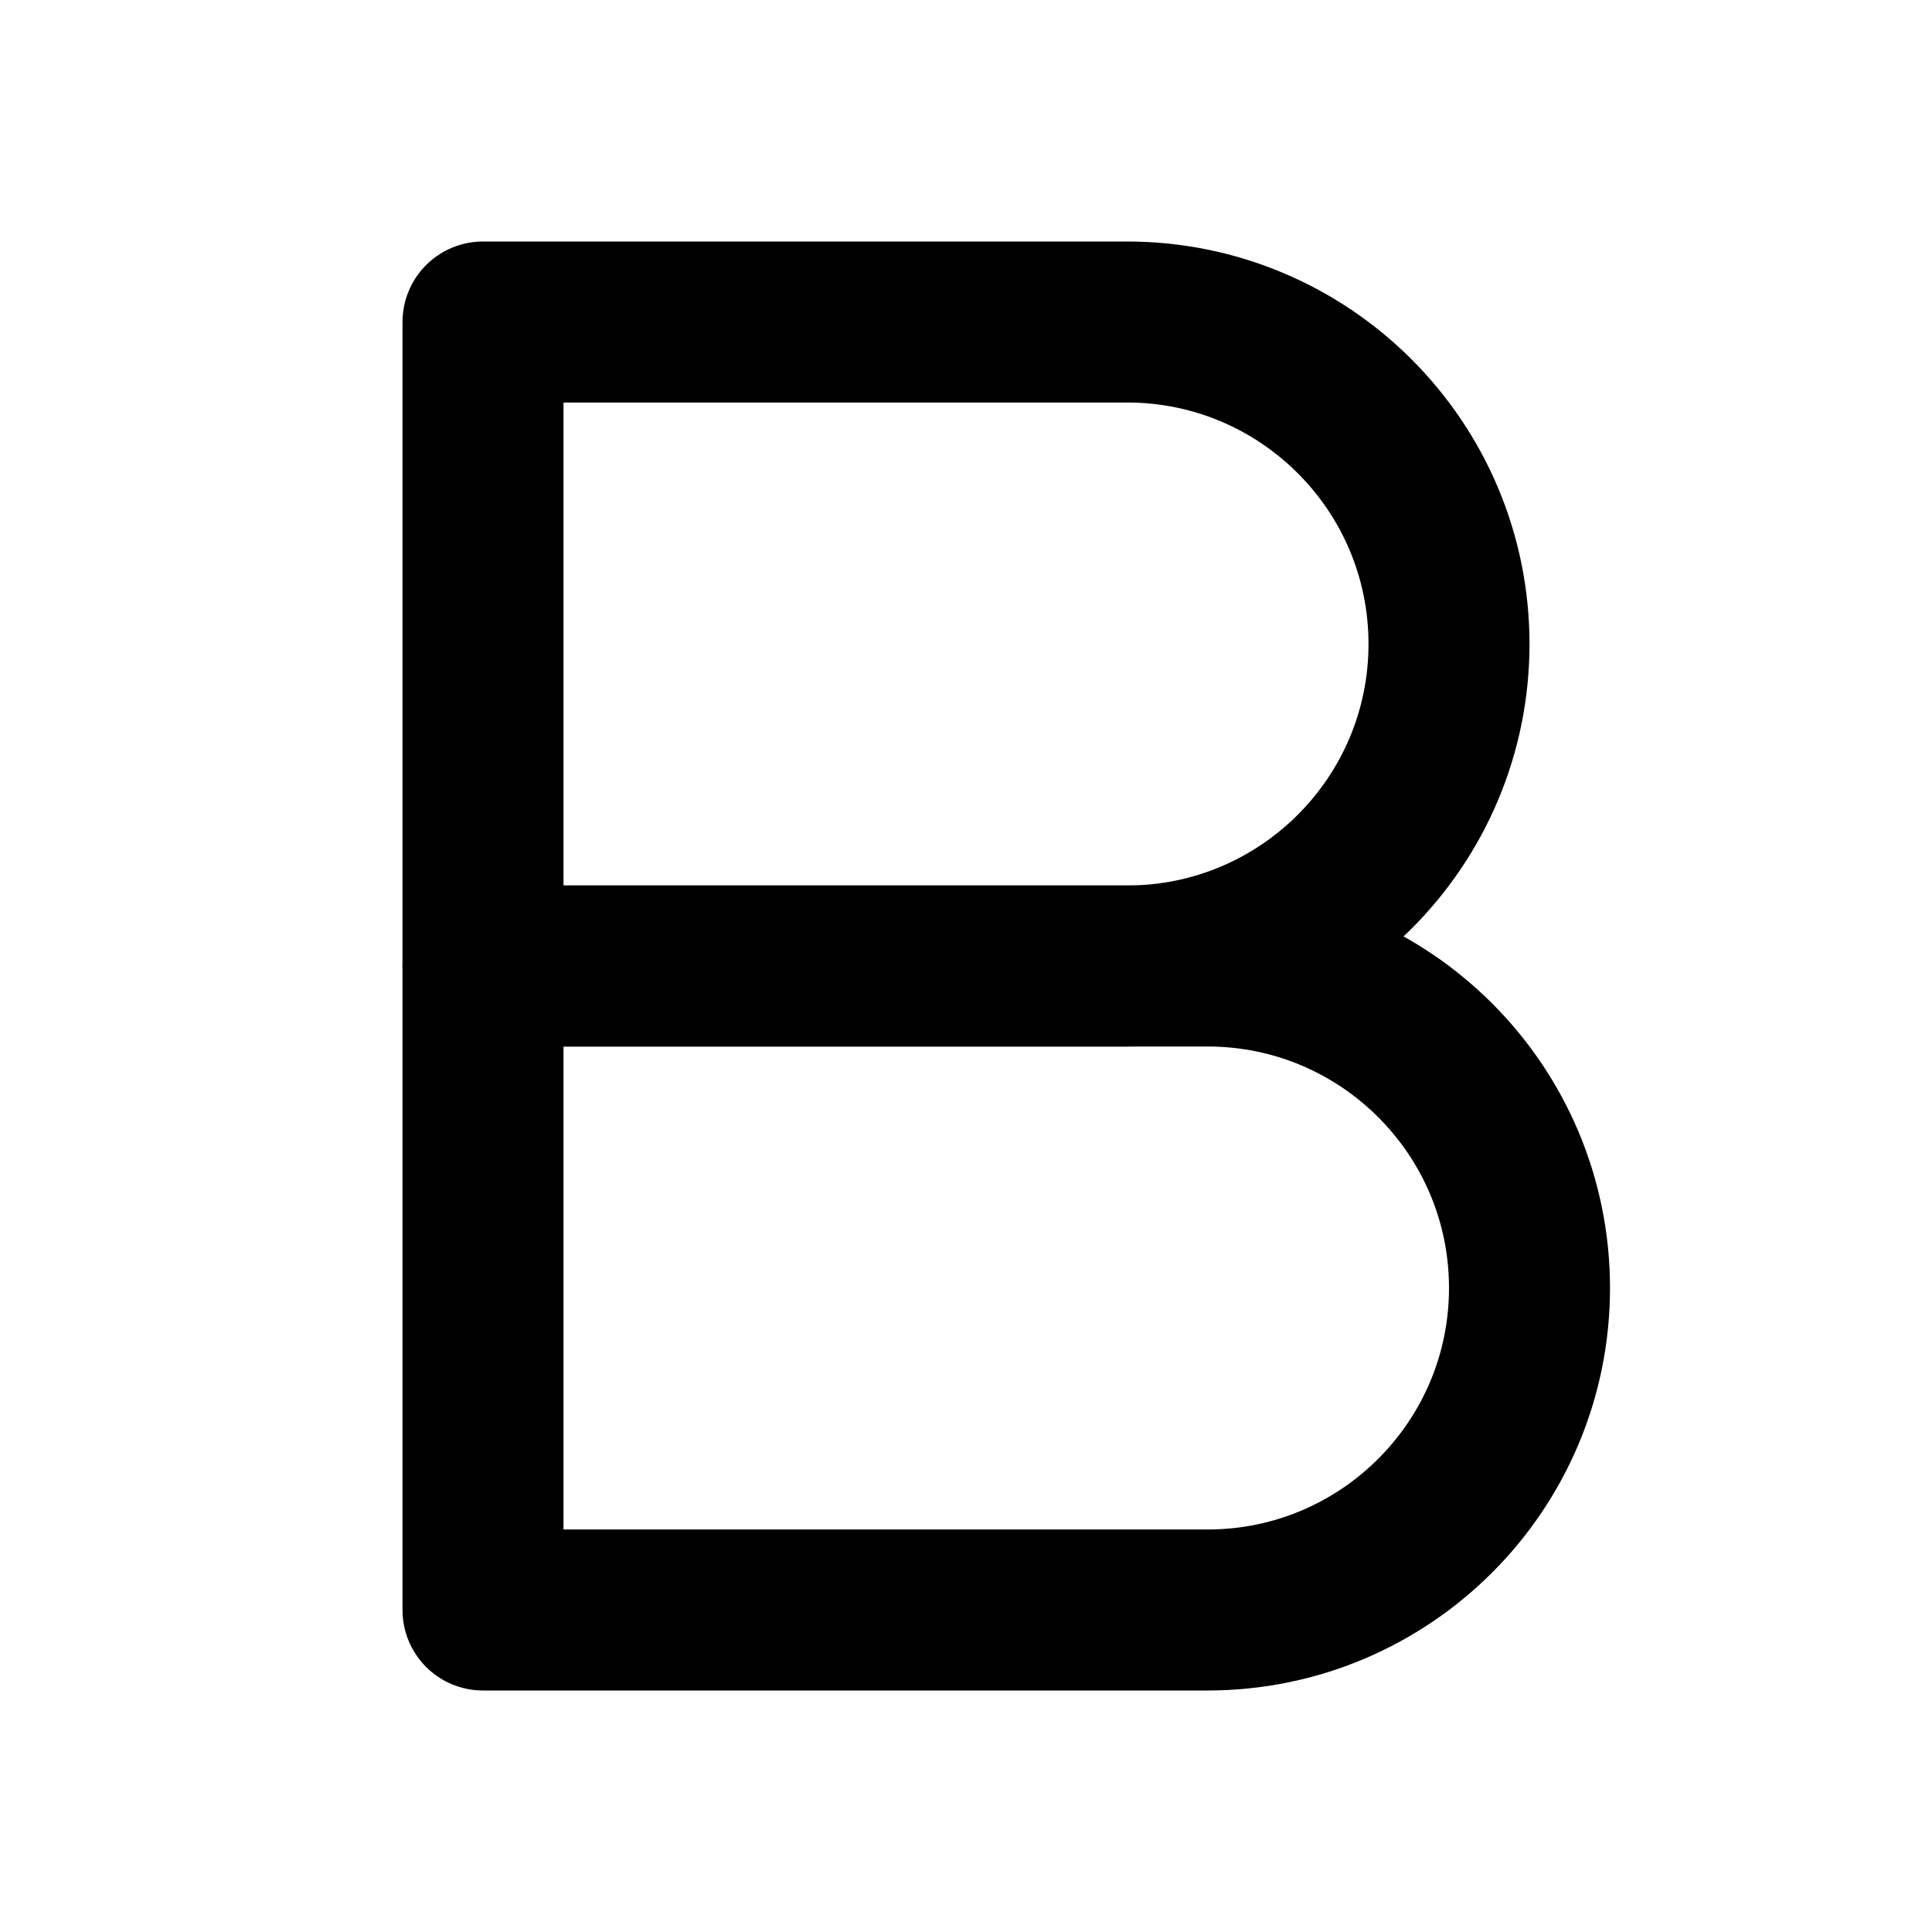
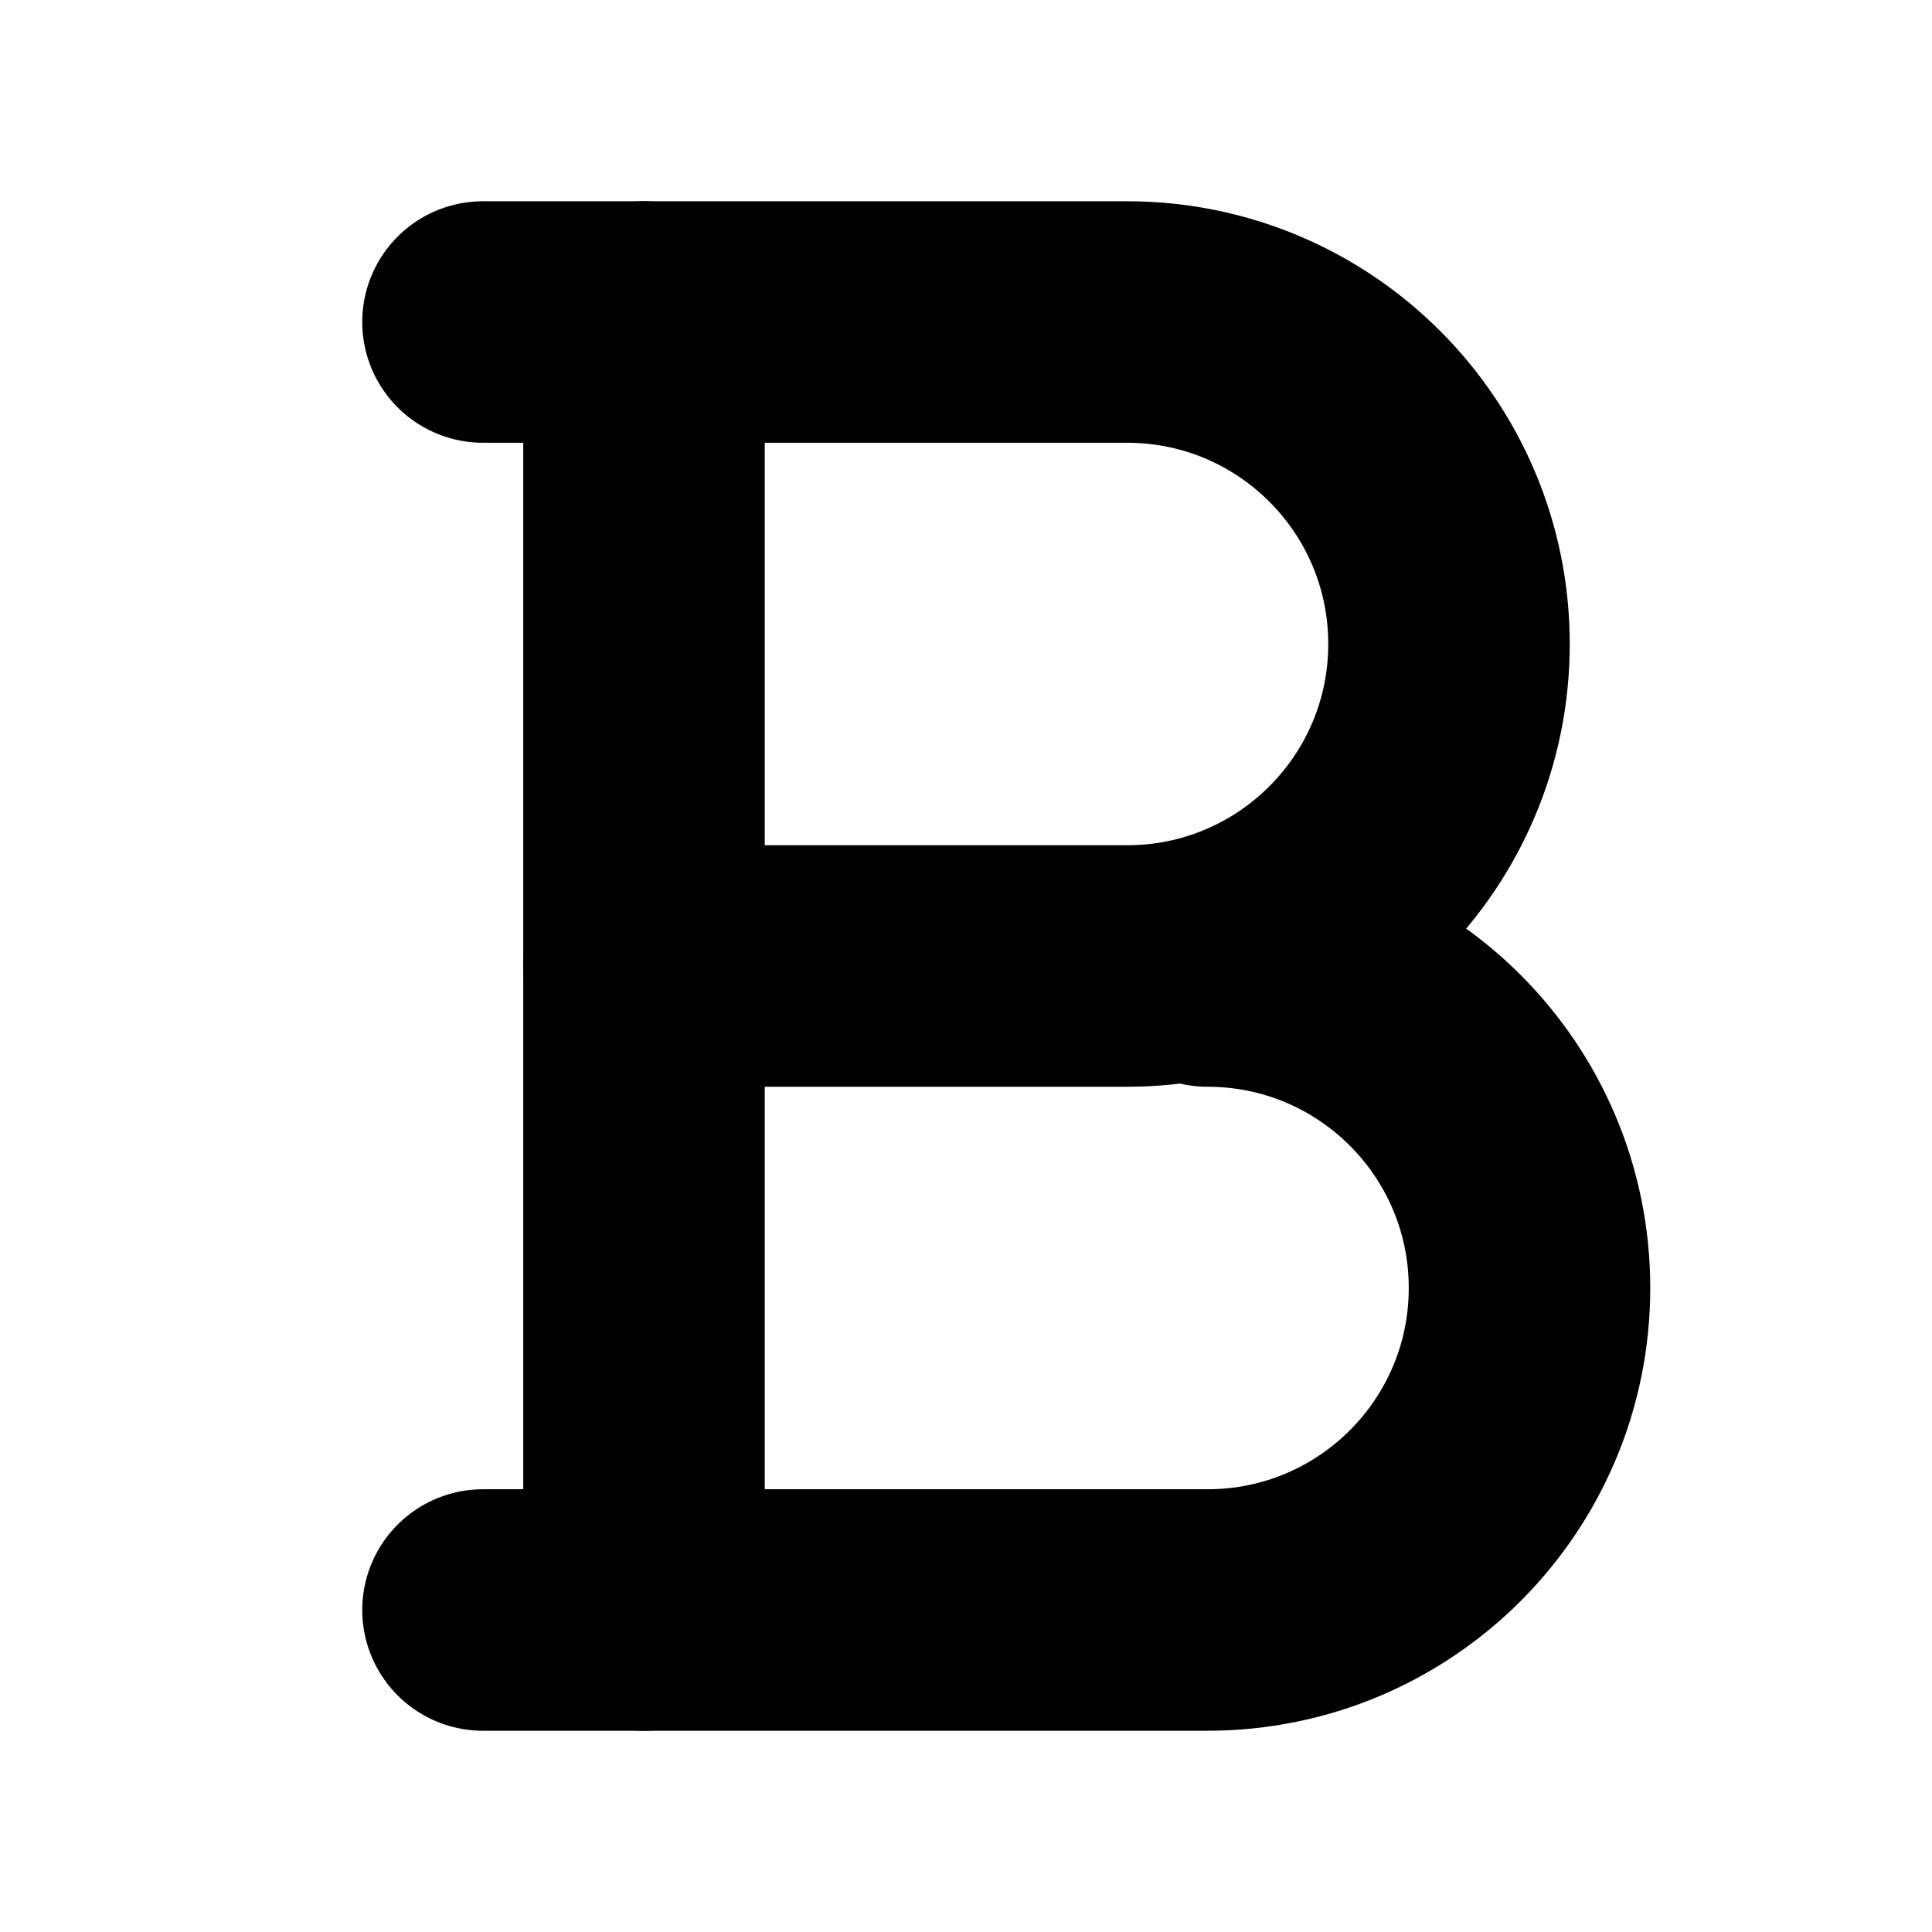
- <svg xmlns="http://www.w3.org/2000/svg" viewBox="0 0 24 24" preserveAspectRatio="xMinYMid" style="fill: none; stroke: currentColor; stroke-width: 2; stroke-linecap: round; stroke-linejoin: round;">
-   <path d="M6 4h8a4 4 0 0 1 4 4 4 4 0 0 1-4 4H6z" />
-   <path d="M6 12h9a4 4 0 0 1 4 4 4 4 0 0 1-4 4H6z" />
+ <svg xmlns="http://www.w3.org/2000/svg" viewBox="0 0 24 24" preserveAspectRatio="xMinYMid" style="fill: none; stroke: currentColor; stroke-width: 3; stroke-linecap: round; stroke-linejoin: round;">
+   <path d="M6,4" />
+   <path d="M6,4h8c2.21,0,4,1.79,4,4s-1.79,4-4,4l-6,0" />
+   <path d="M15,12c2.21,0,4,1.79,4,4s-1.79,4-4,4H6" />
+   <line x1="8" y1="4" x2="8" y2="20" />
</svg>
